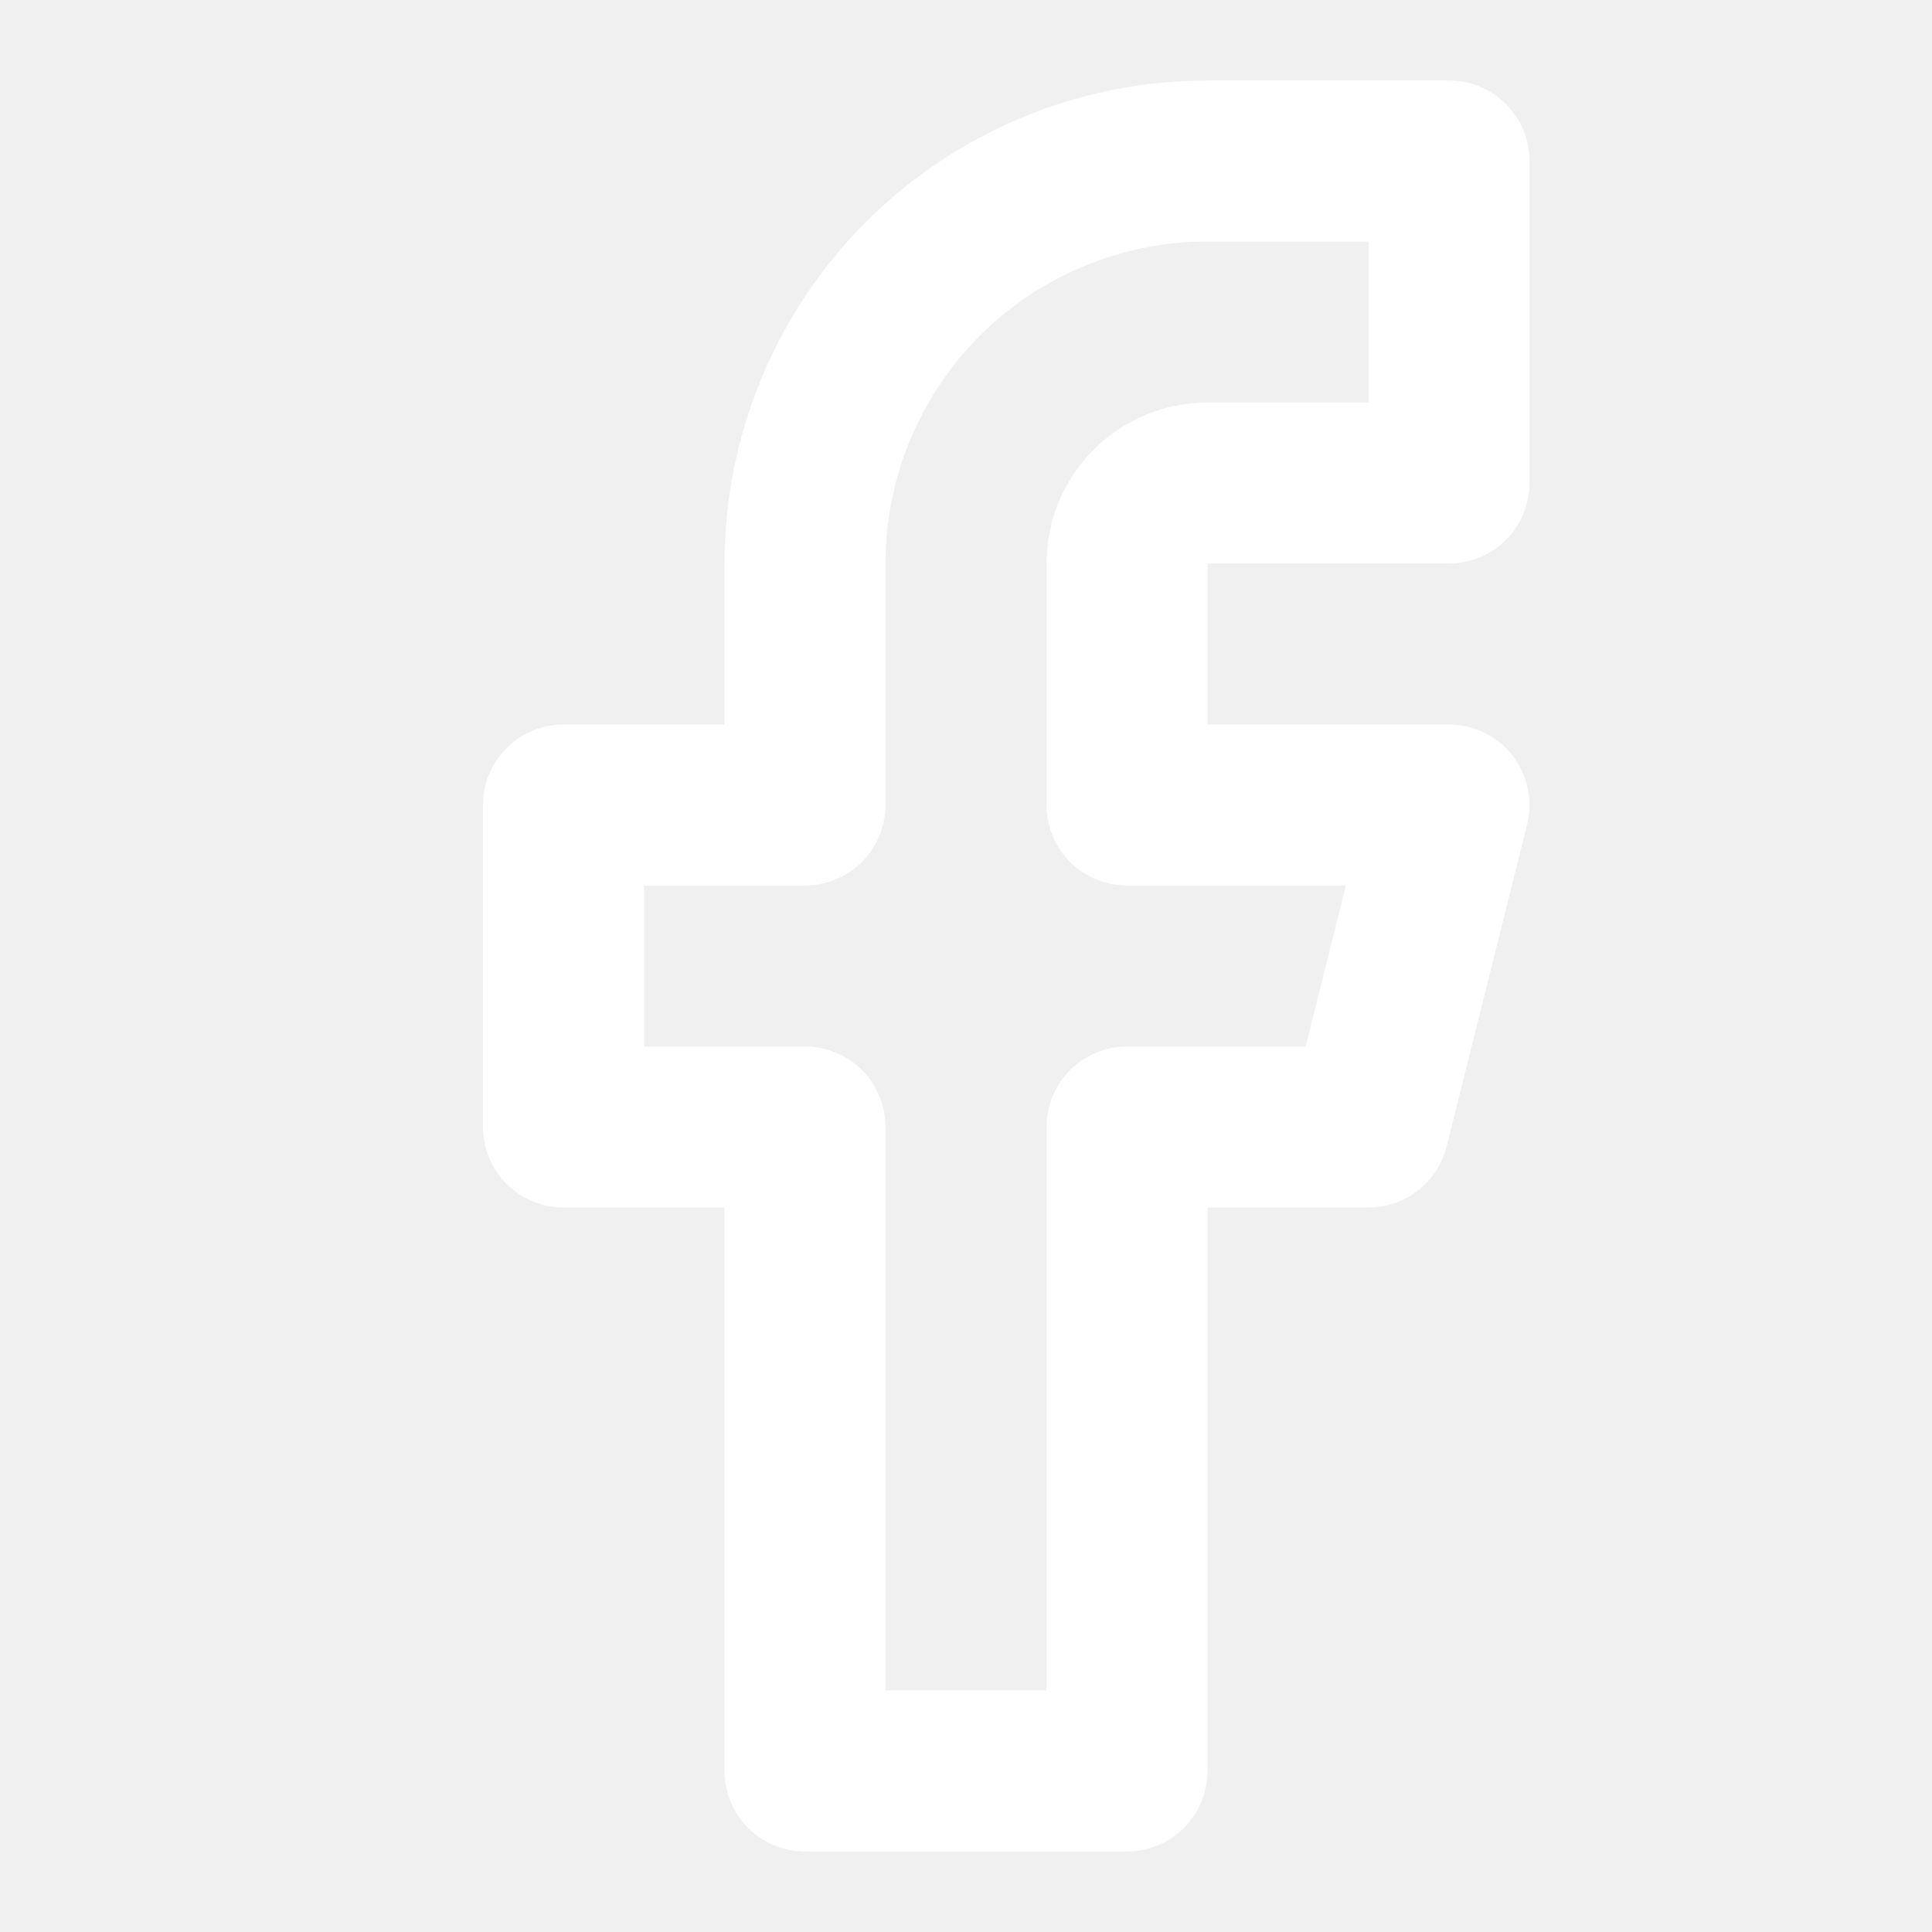
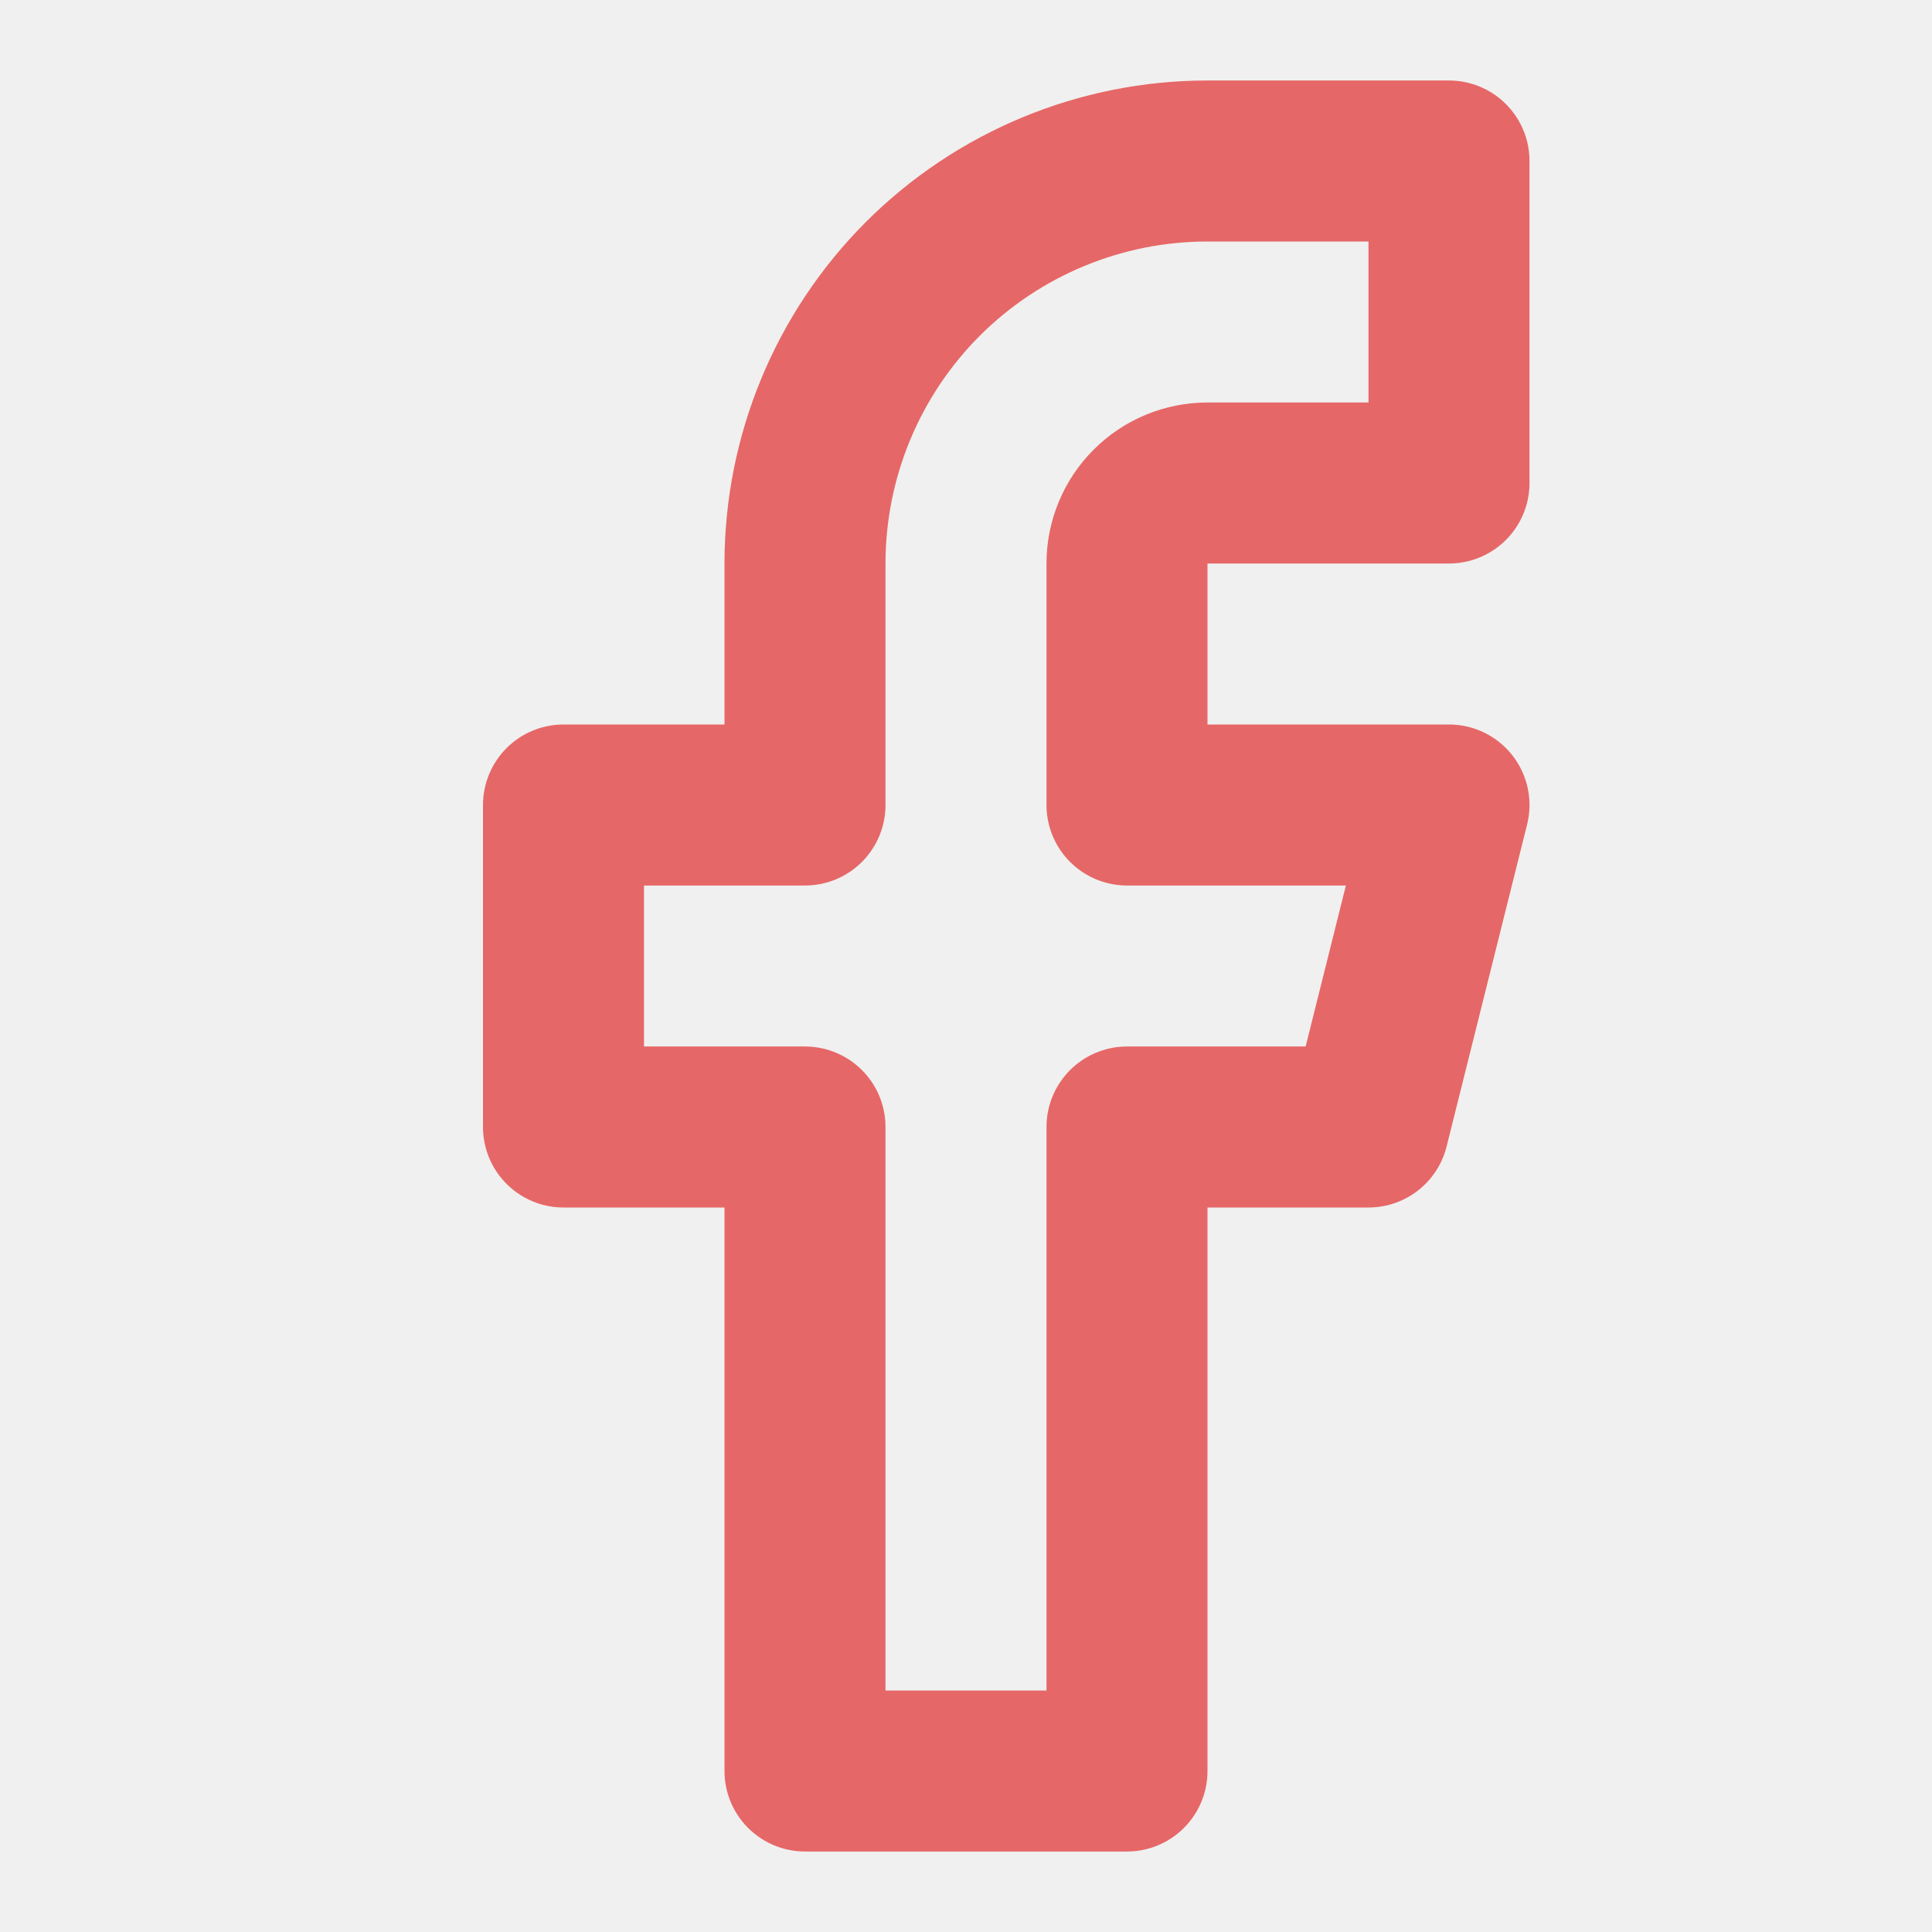
<svg xmlns="http://www.w3.org/2000/svg" width="24" height="24" viewBox="0 0 24 24" fill="none">
-   <path d="M18 2H15C13.674 2 12.402 2.527 11.464 3.464C10.527 4.402 10 5.674 10 7V10H7V14H10V22H14V14H17L18 10H14V7C14 6.735 14.105 6.48 14.293 6.293C14.48 6.105 14.735 6 15 6H18V2Z" stroke="white" stroke-width="2" stroke-linecap="round" stroke-linejoin="round" />
+   <path d="M18 2H15C13.674 2 12.402 2.527 11.464 3.464C10.527 4.402 10 5.674 10 7V10H7V14H10V22H14V14H17L18 10H14V7C14 6.735 14.105 6.48 14.293 6.293C14.48 6.105 14.735 6 15 6H18V2Z" stroke="#E66767" stroke-width="2" stroke-linecap="round" stroke-linejoin="round" />
</svg>
